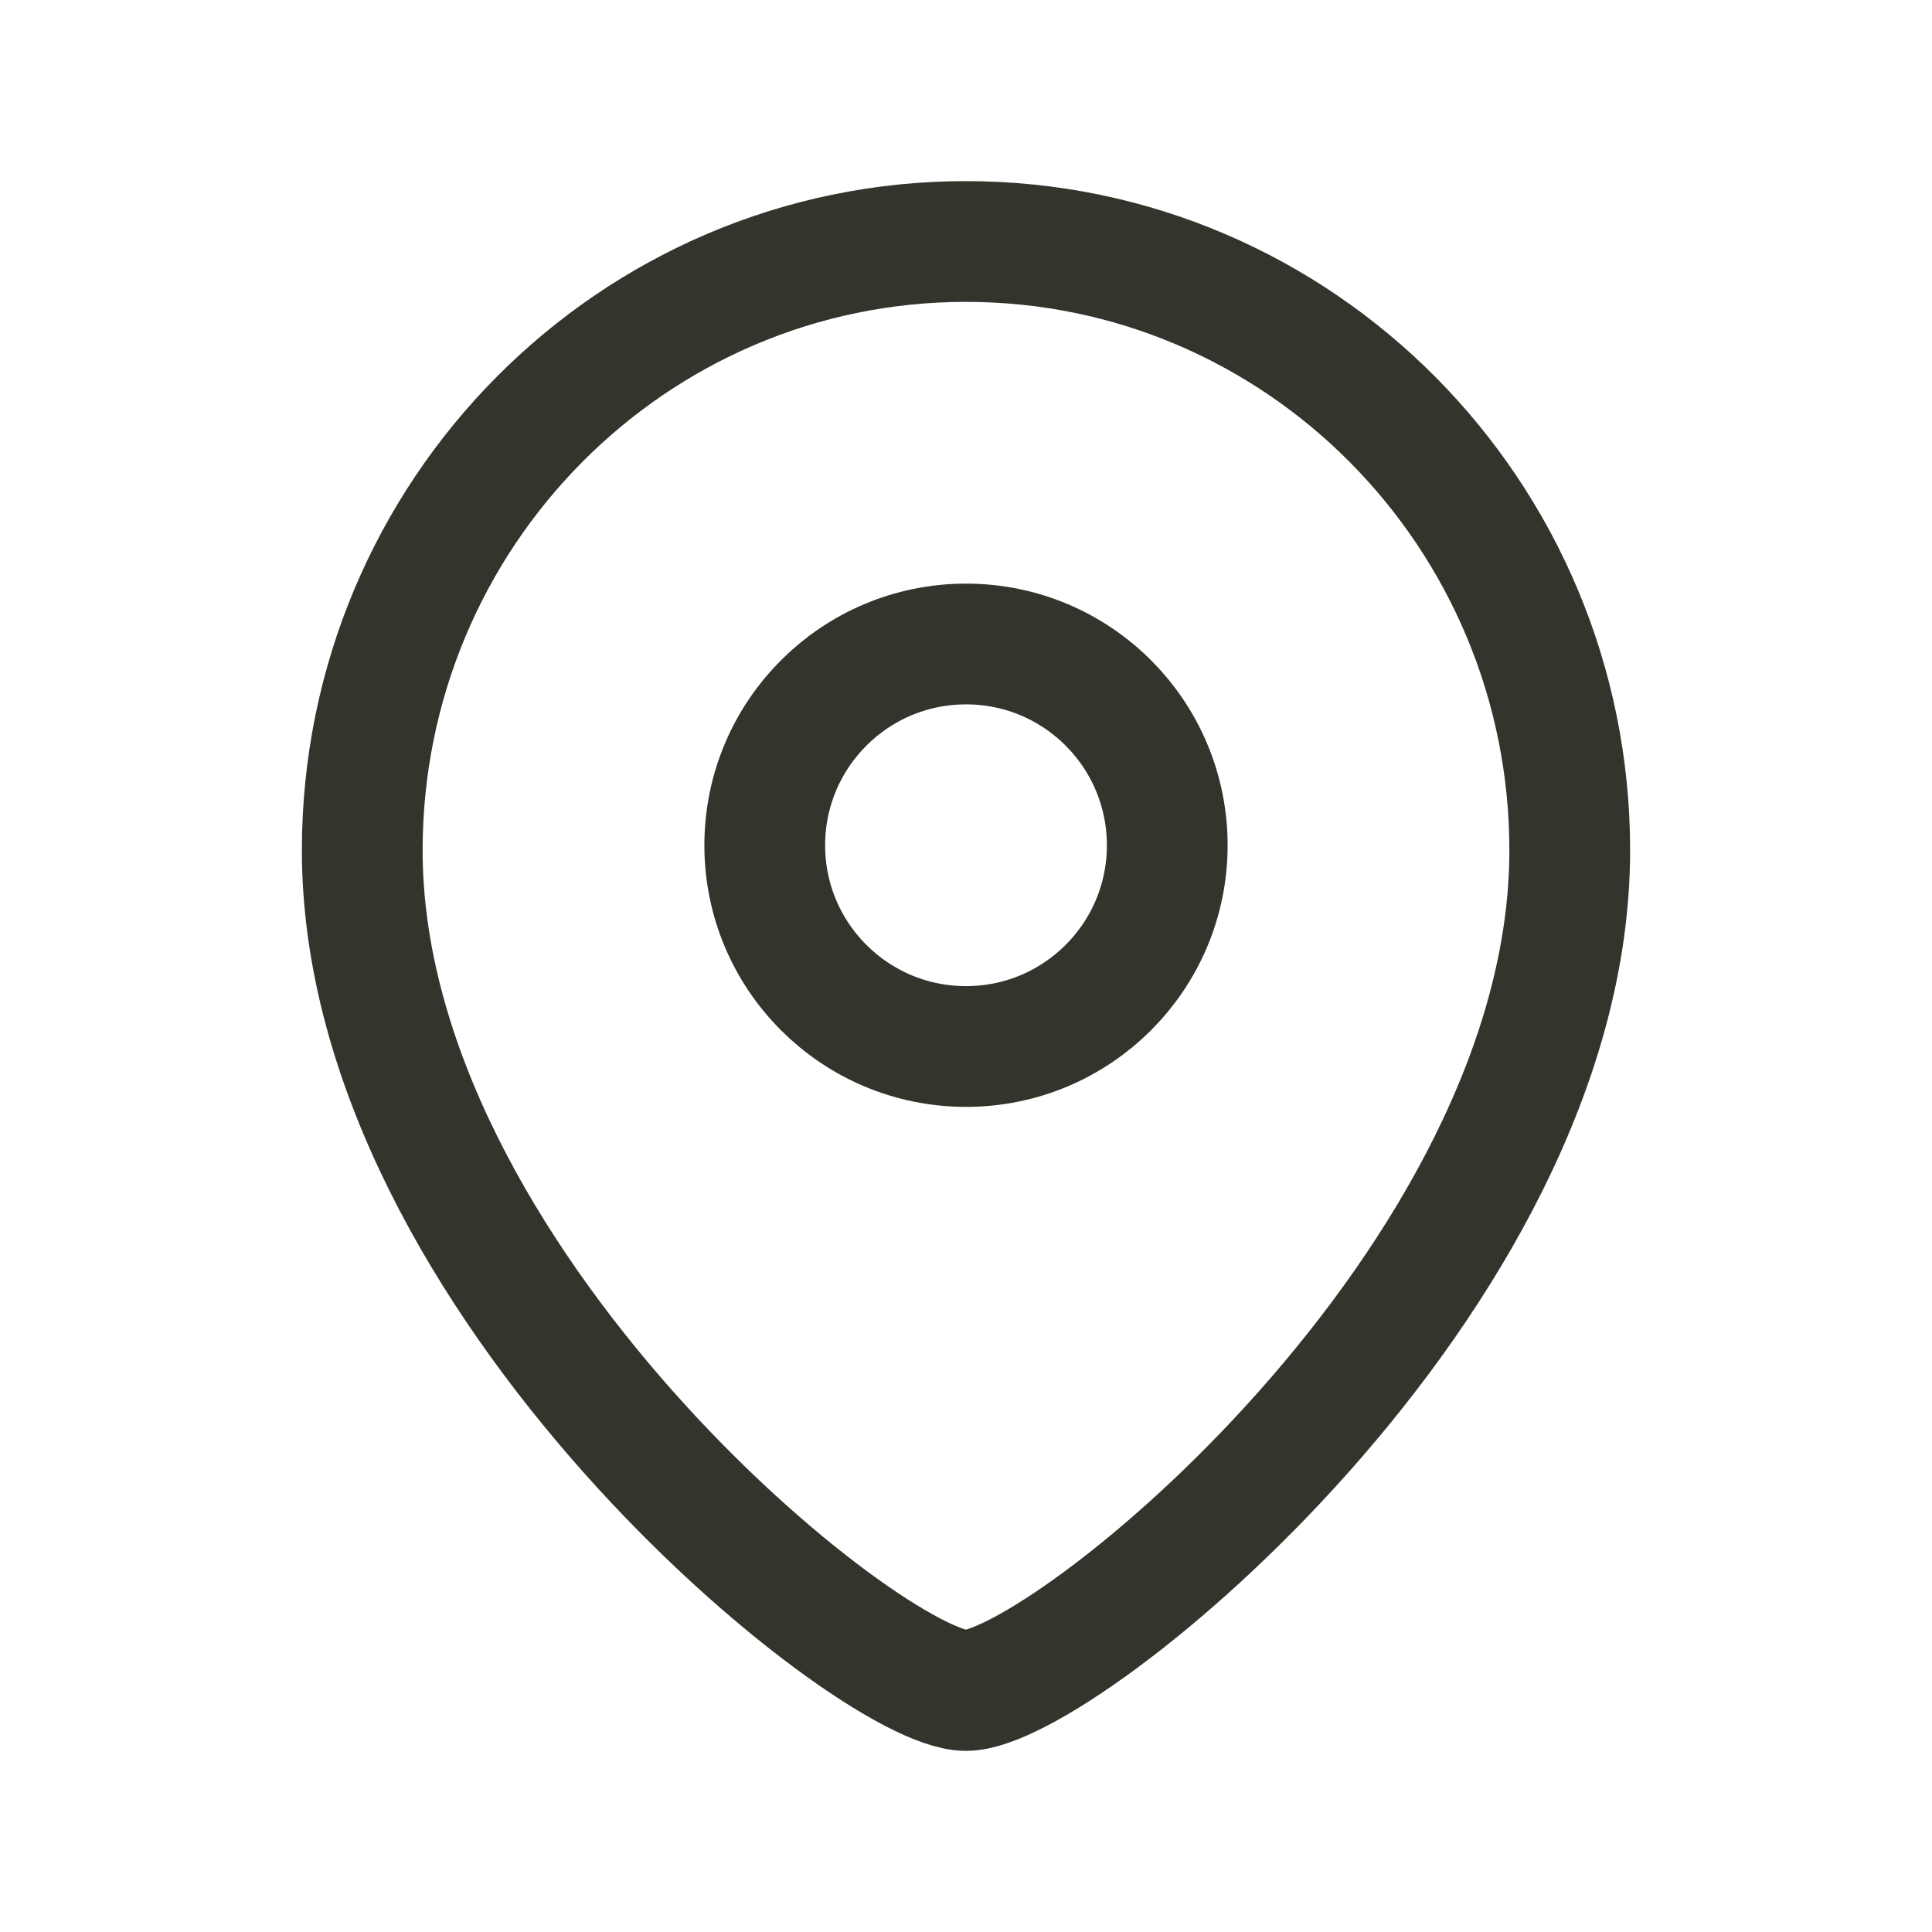
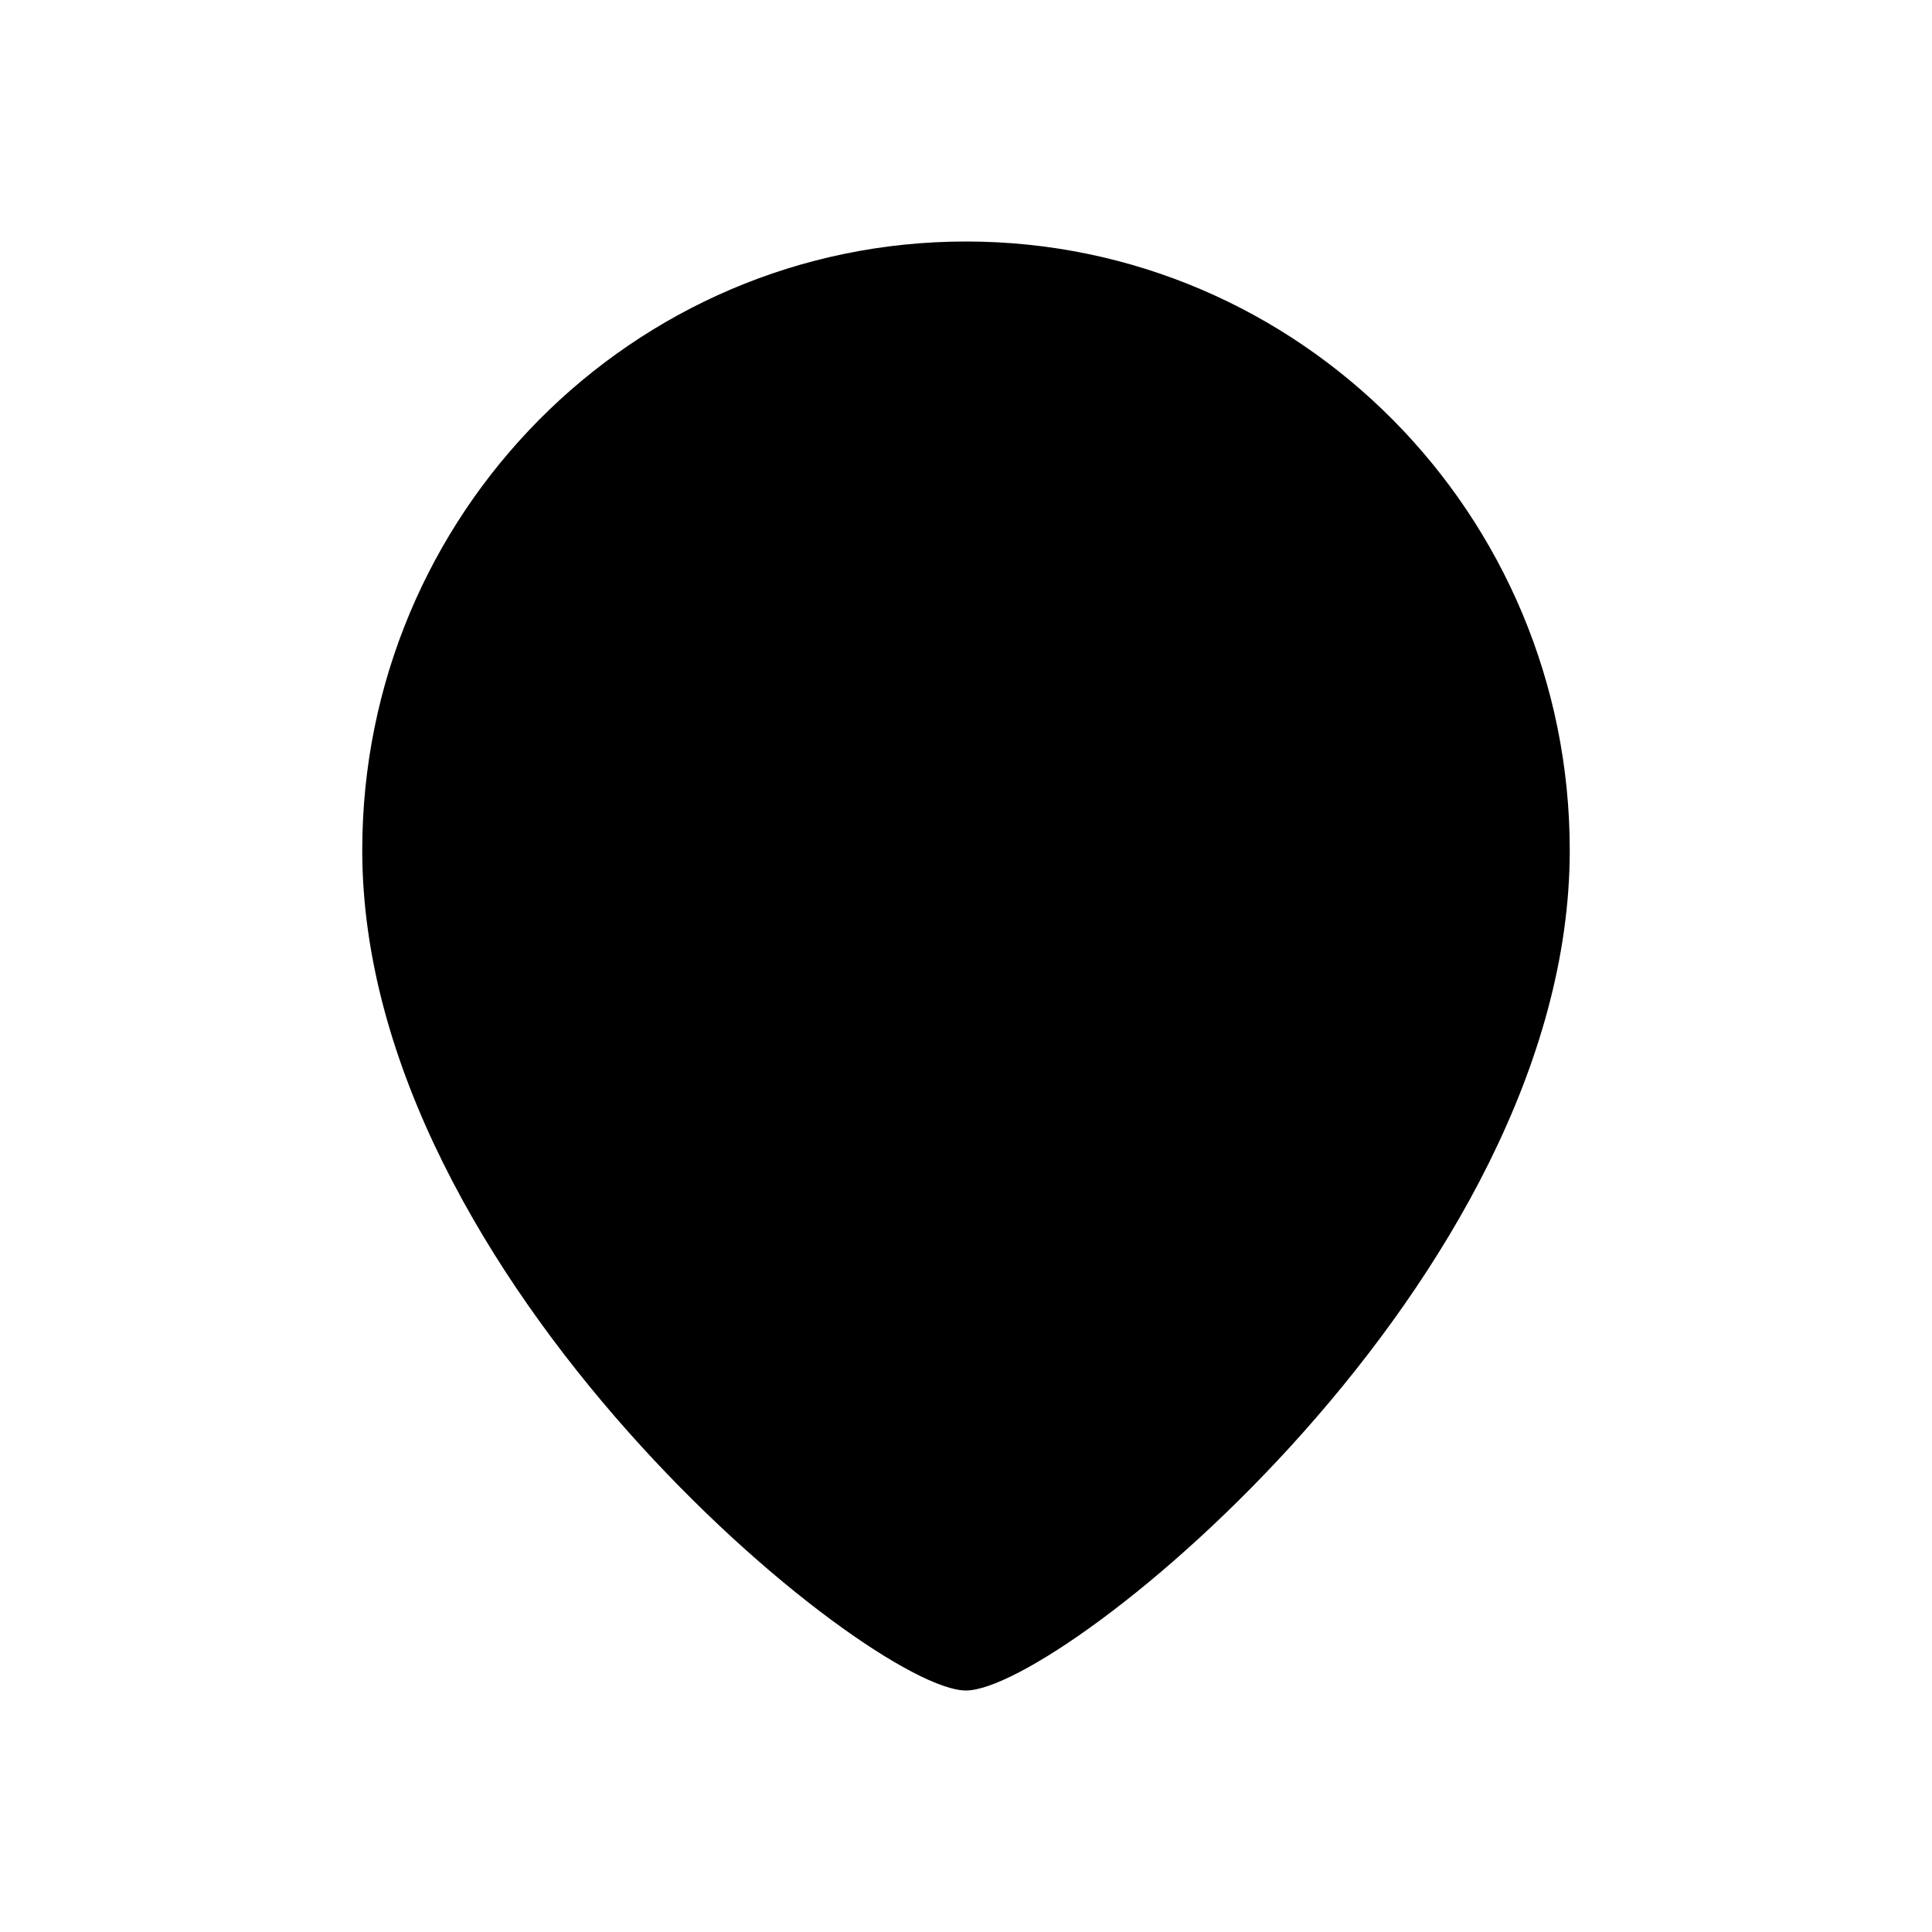
- <svg xmlns="http://www.w3.org/2000/svg" width="24" height="24" viewBox="0 0 24 24" fill="none">
+ <svg xmlns="http://www.w3.org/2000/svg" width="24" height="24" viewBox="0 0 24 24">
  <g id="Iconly/Light/Location">
    <g id="Location">
-       <path id="Stroke 1" fill-rule="evenodd" clip-rule="evenodd" d="M14.5 10.501C14.5 9.119 13.381 8 12.001 8C10.619 8 9.5 9.119 9.5 10.501C9.5 11.881 10.619 13 12.001 13C13.381 13 14.5 11.881 14.5 10.501Z" stroke="#31352B" stroke-width="1.5" stroke-linecap="round" stroke-linejoin="round" />
-       <path id="Stroke 3" fill-rule="evenodd" clip-rule="evenodd" d="M11.999 21C10.801 21 4.5 15.898 4.5 10.563C4.5 6.387 7.857 3 11.999 3C16.142 3 19.5 6.387 19.5 10.563C19.5 15.898 13.198 21 11.999 21Z" stroke="#31352B" stroke-width="1.5" stroke-linecap="round" stroke-linejoin="round" />
+       <path id="Stroke 1" fill-rule="evenodd" clip-rule="evenodd" d="M14.5 10.501C14.5 9.119 13.381 8 12.001 8C10.619 8 9.5 9.119 9.5 10.501C9.5 11.881 10.619 13 12.001 13C13.381 13 14.5 11.881 14.5 10.501Z" stroke-width="1.5" stroke-linecap="round" stroke-linejoin="round" />
+       <path id="Stroke 3" fill-rule="evenodd" clip-rule="evenodd" d="M11.999 21C10.801 21 4.5 15.898 4.5 10.563C4.5 6.387 7.857 3 11.999 3C16.142 3 19.5 6.387 19.5 10.563C19.5 15.898 13.198 21 11.999 21Z" stroke-width="1.5" stroke-linecap="round" stroke-linejoin="round" />
    </g>
  </g>
</svg>
